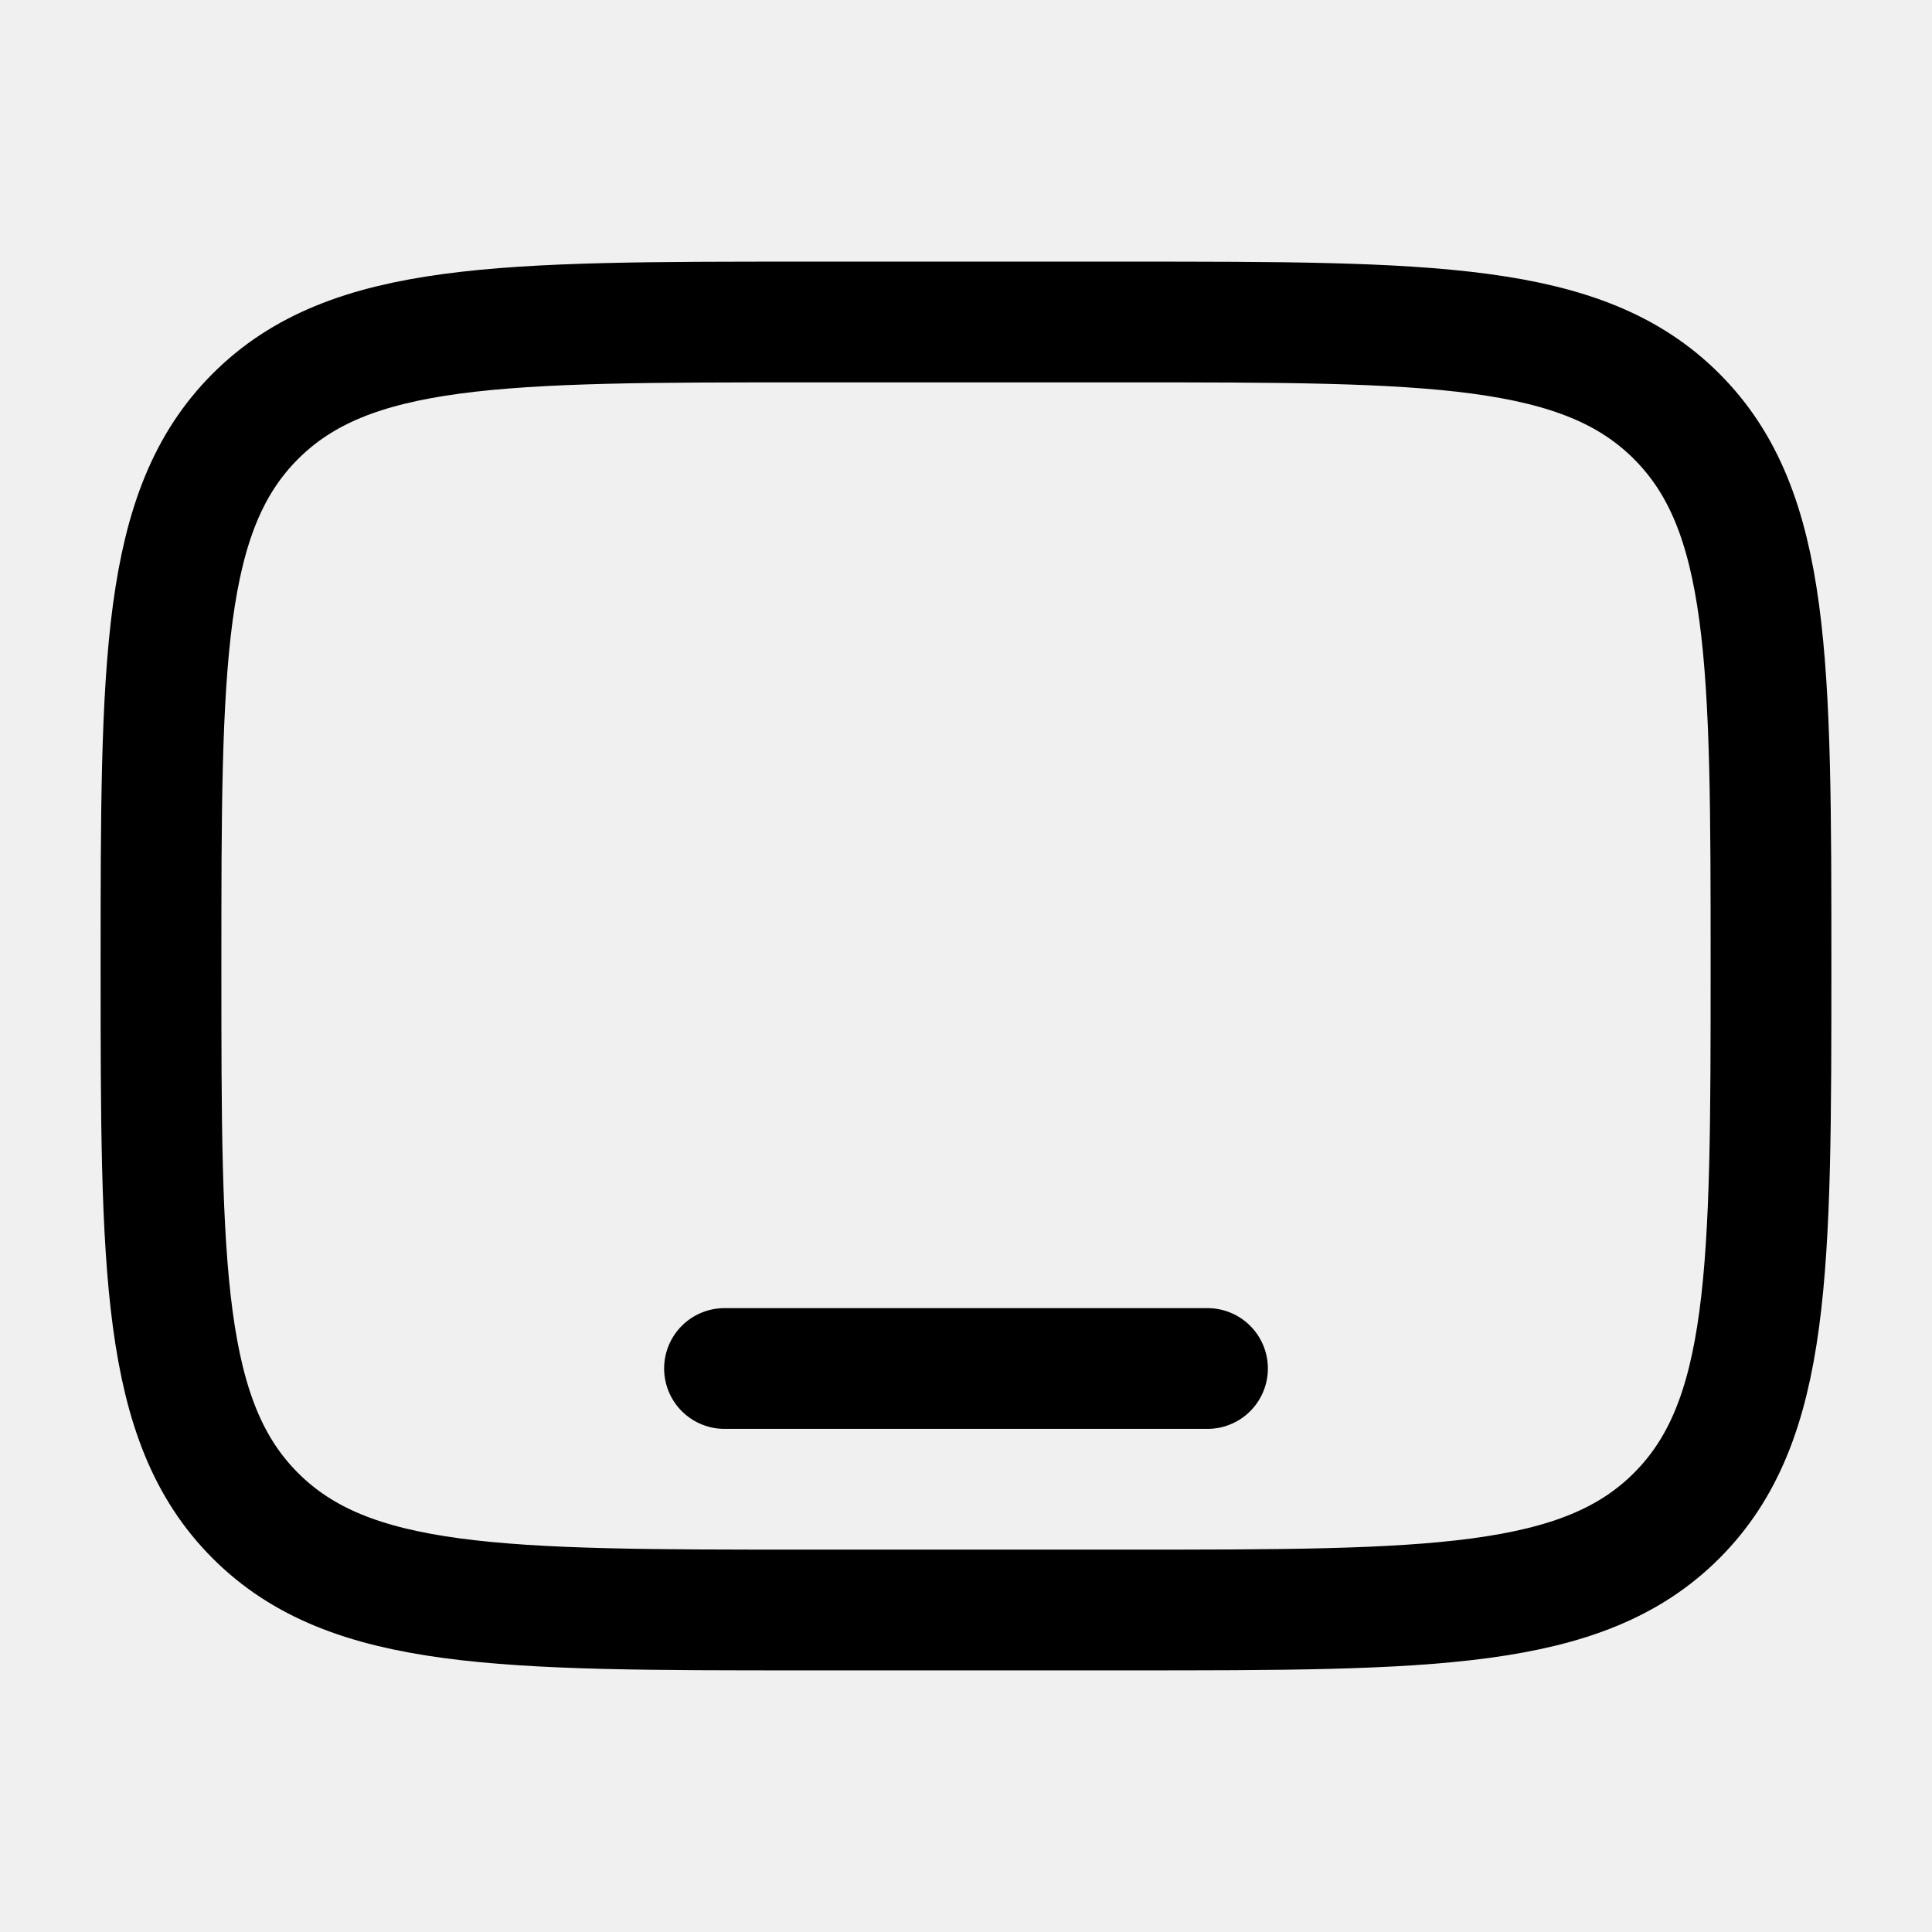
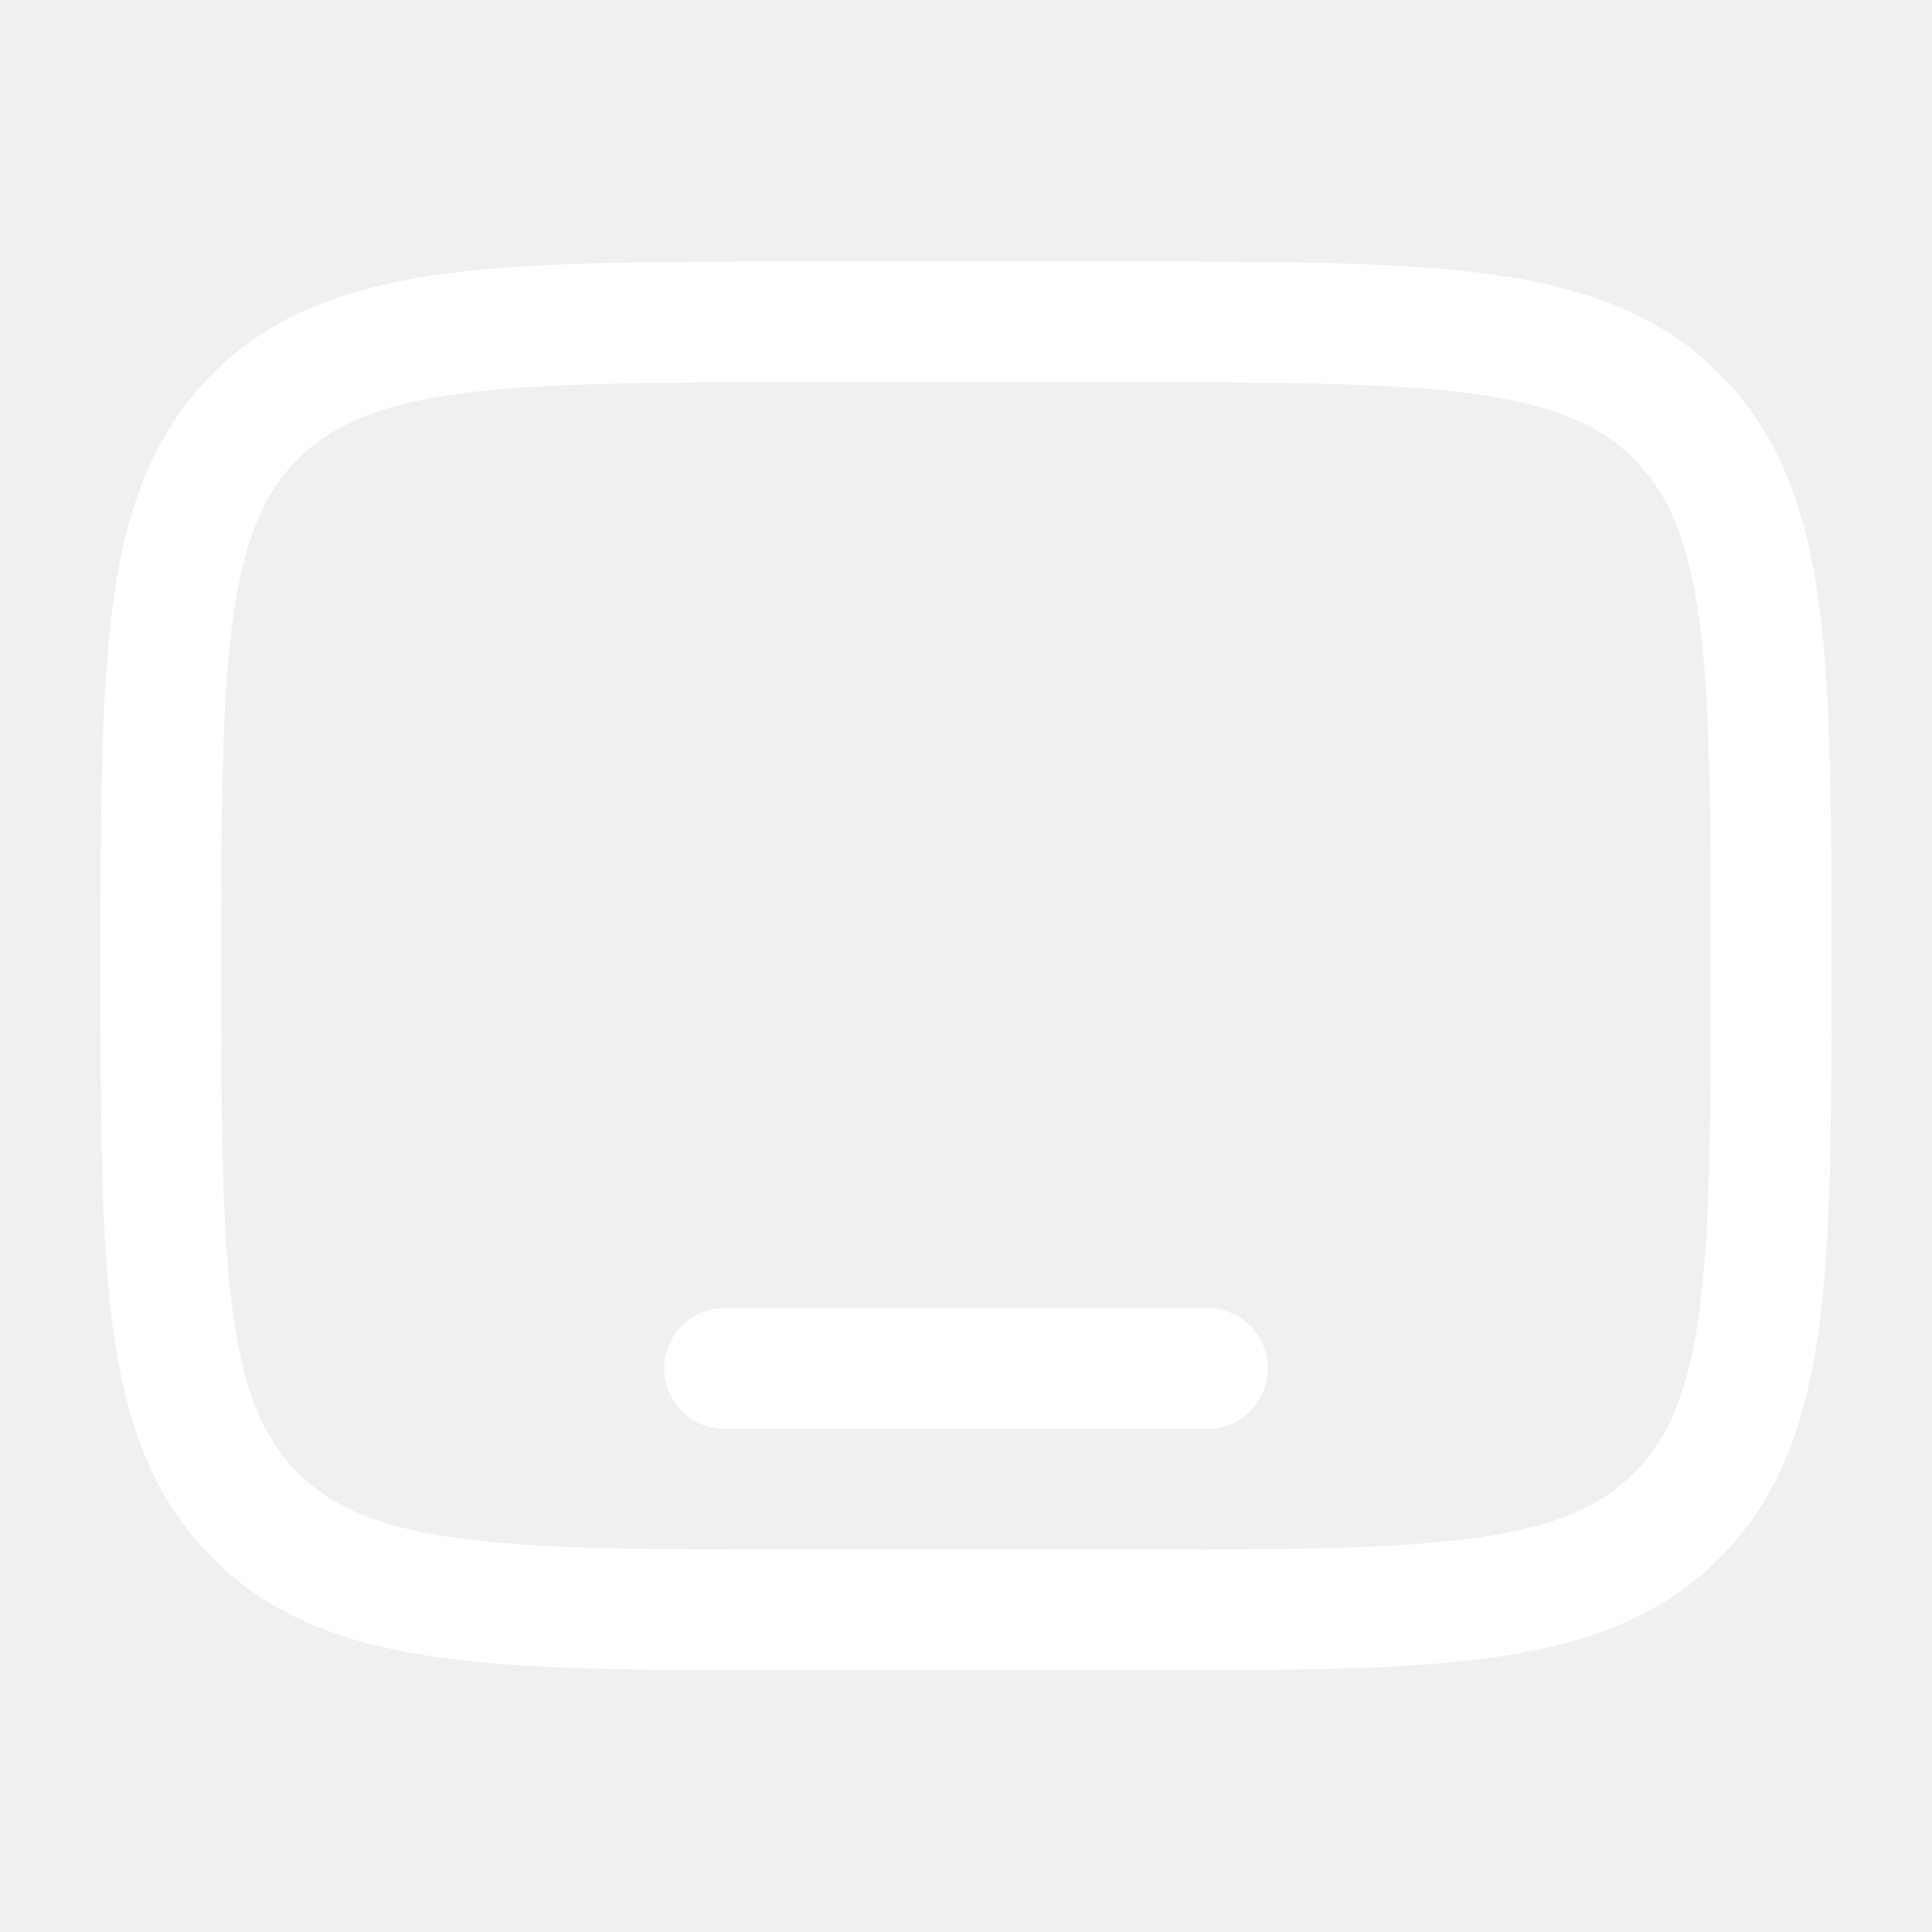
<svg xmlns="http://www.w3.org/2000/svg" width="800px" height="800px" viewBox="0 0 24 24" fill="none">
-   <path d="M10 20C6.229 20 4.343 20 3.172 18.828C2 17.657 2 15.771 2 12C2 8.229 2 6.343 3.172 5.172C4.343 4 6.229 4 10 4L14 4C17.771 4 19.657 4 20.828 5.172C22 6.343 22 8.229 22 12C22 15.771 22 17.657 20.828 18.828C19.657 20 17.771 20 14 20H10Z" stroke="#000" stroke-width="1.5" />
-   <path d="M15 17H9" stroke="#000" stroke-width="1.5" stroke-linecap="round" />
+   <path d="M10 20C6.229 20 4.343 20 3.172 18.828C2 17.657 2 15.771 2 12C2 8.229 2 6.343 3.172 5.172C4.343 4 6.229 4 10 4L14 4C17.771 4 19.657 4 20.828 5.172C22 6.343 22 8.229 22 12C22 15.771 22 17.657 20.828 18.828C19.657 20 17.771 20 14 20H10Z" stroke="#fff" stroke-width="1.5" />
+   <path d="M15 17H9" stroke="#fff" stroke-width="1.5" stroke-linecap="round" />
</svg>
